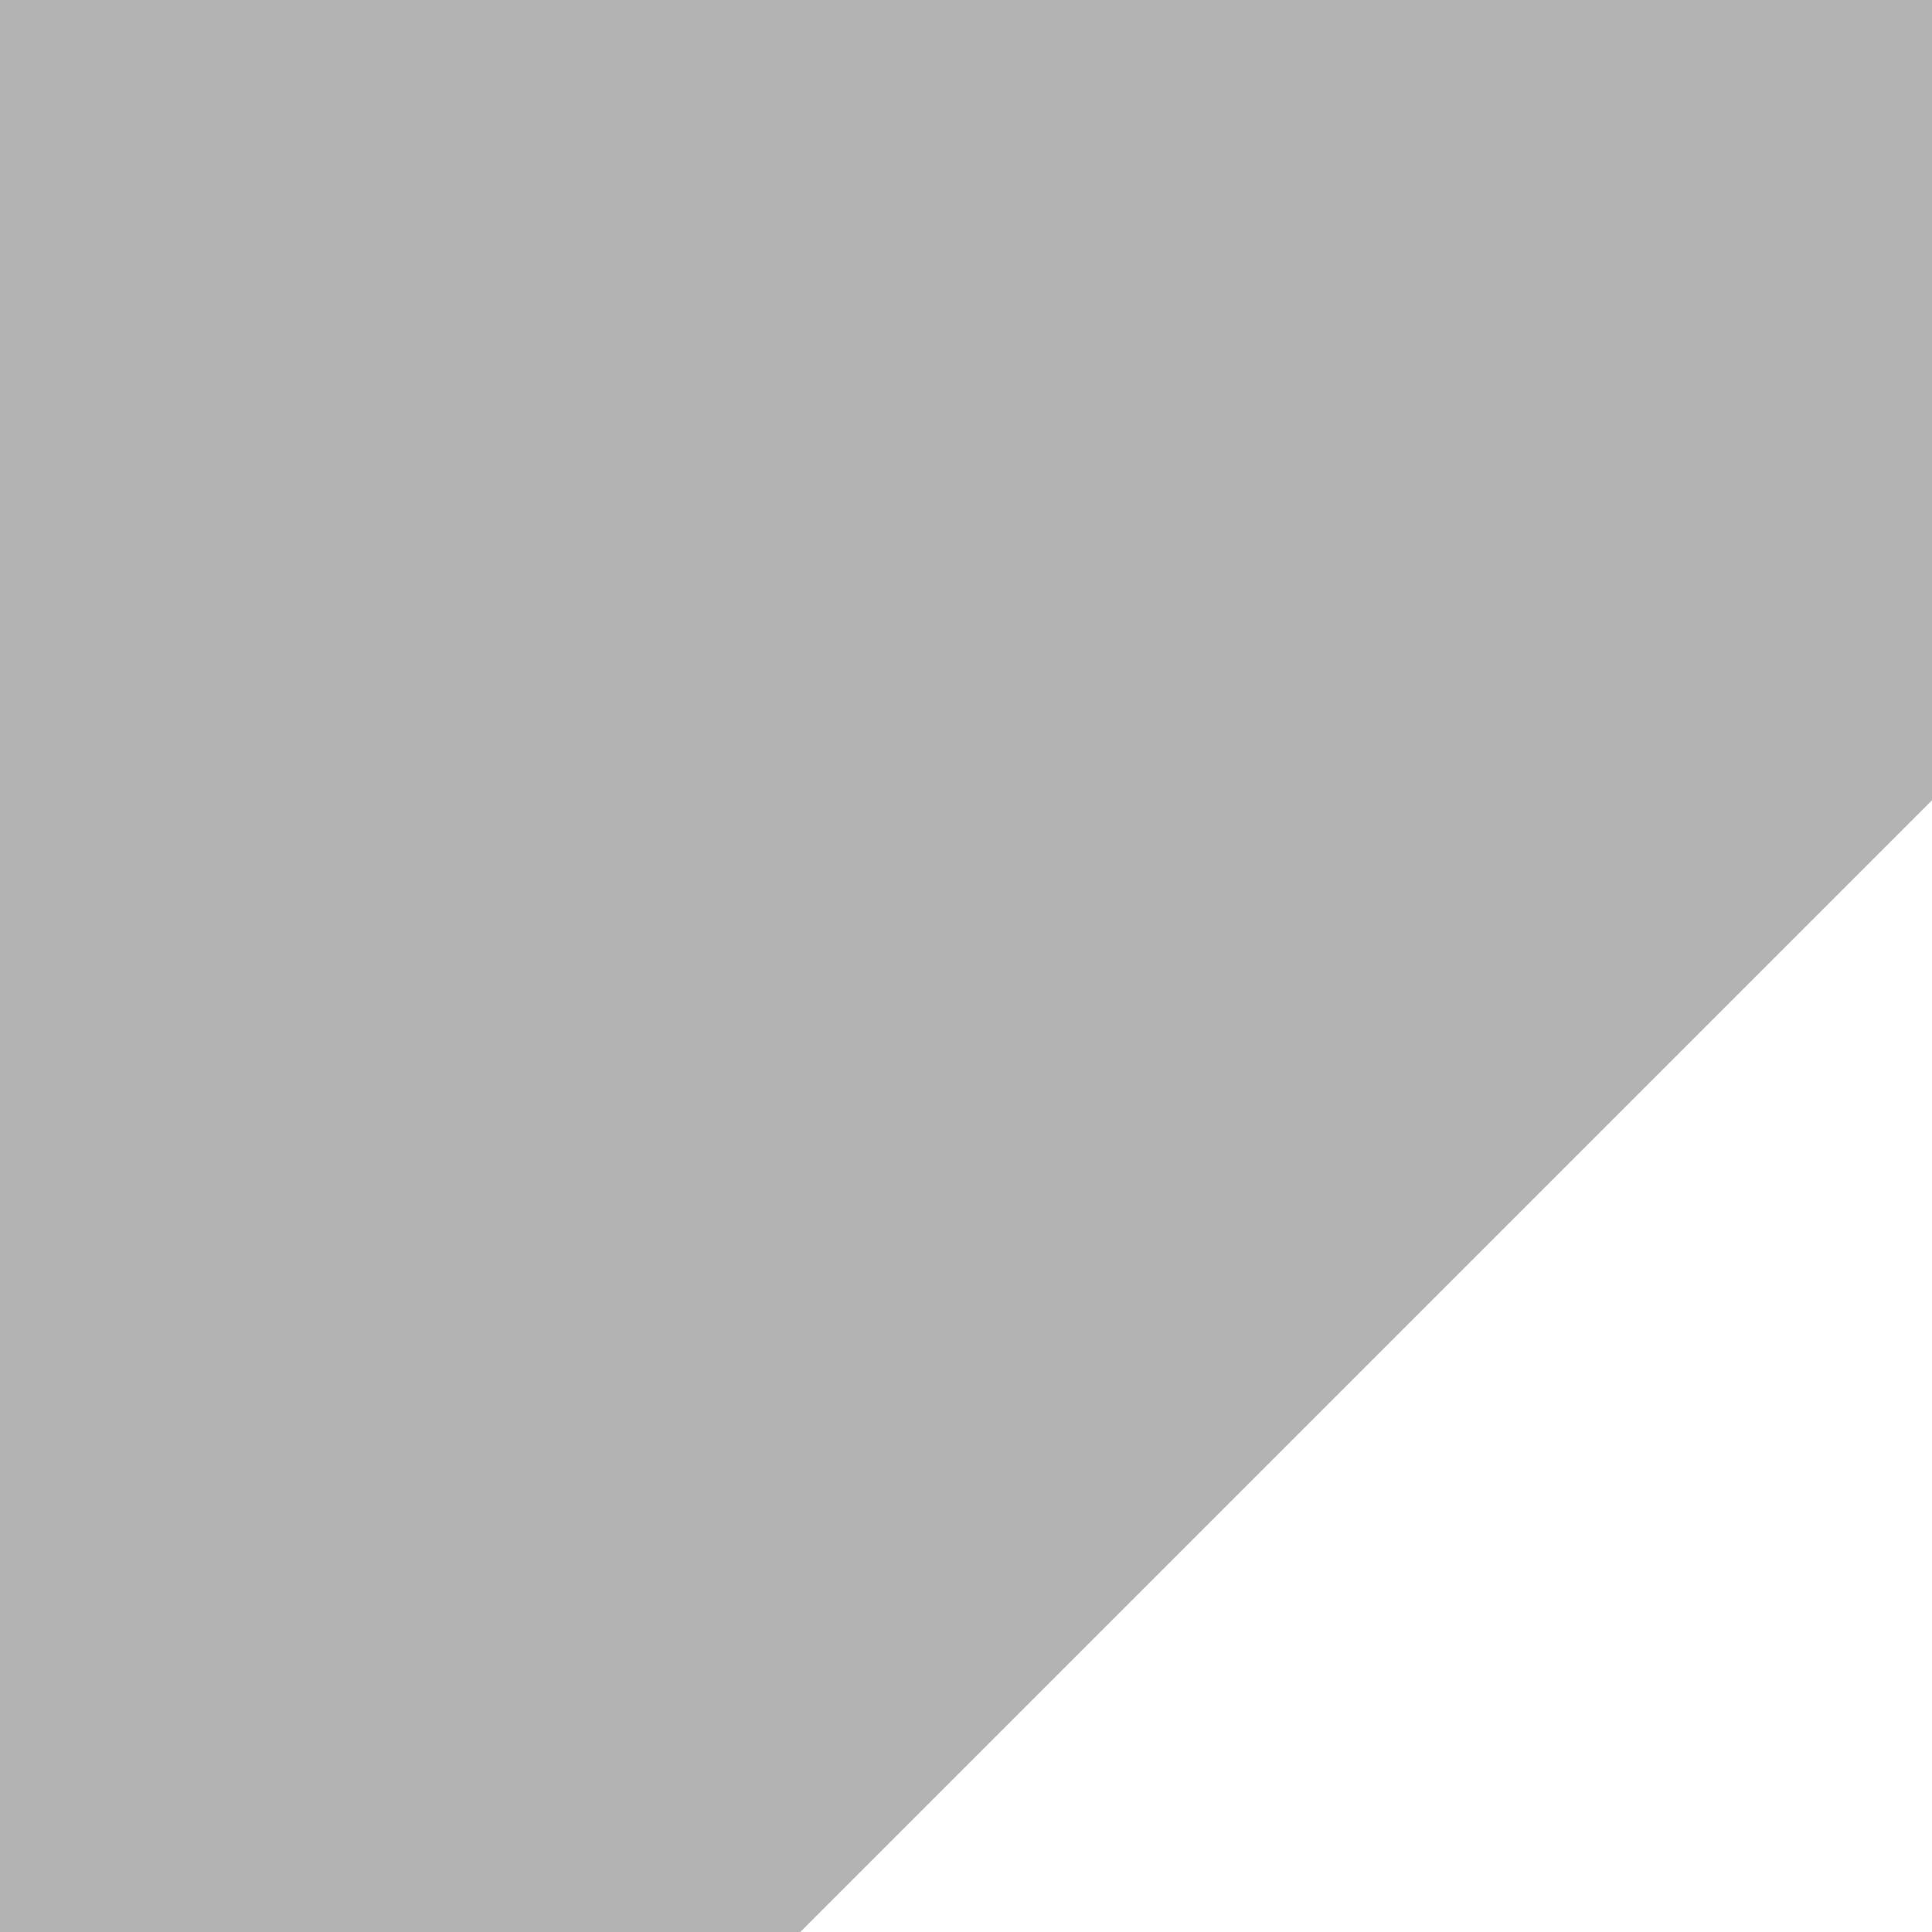
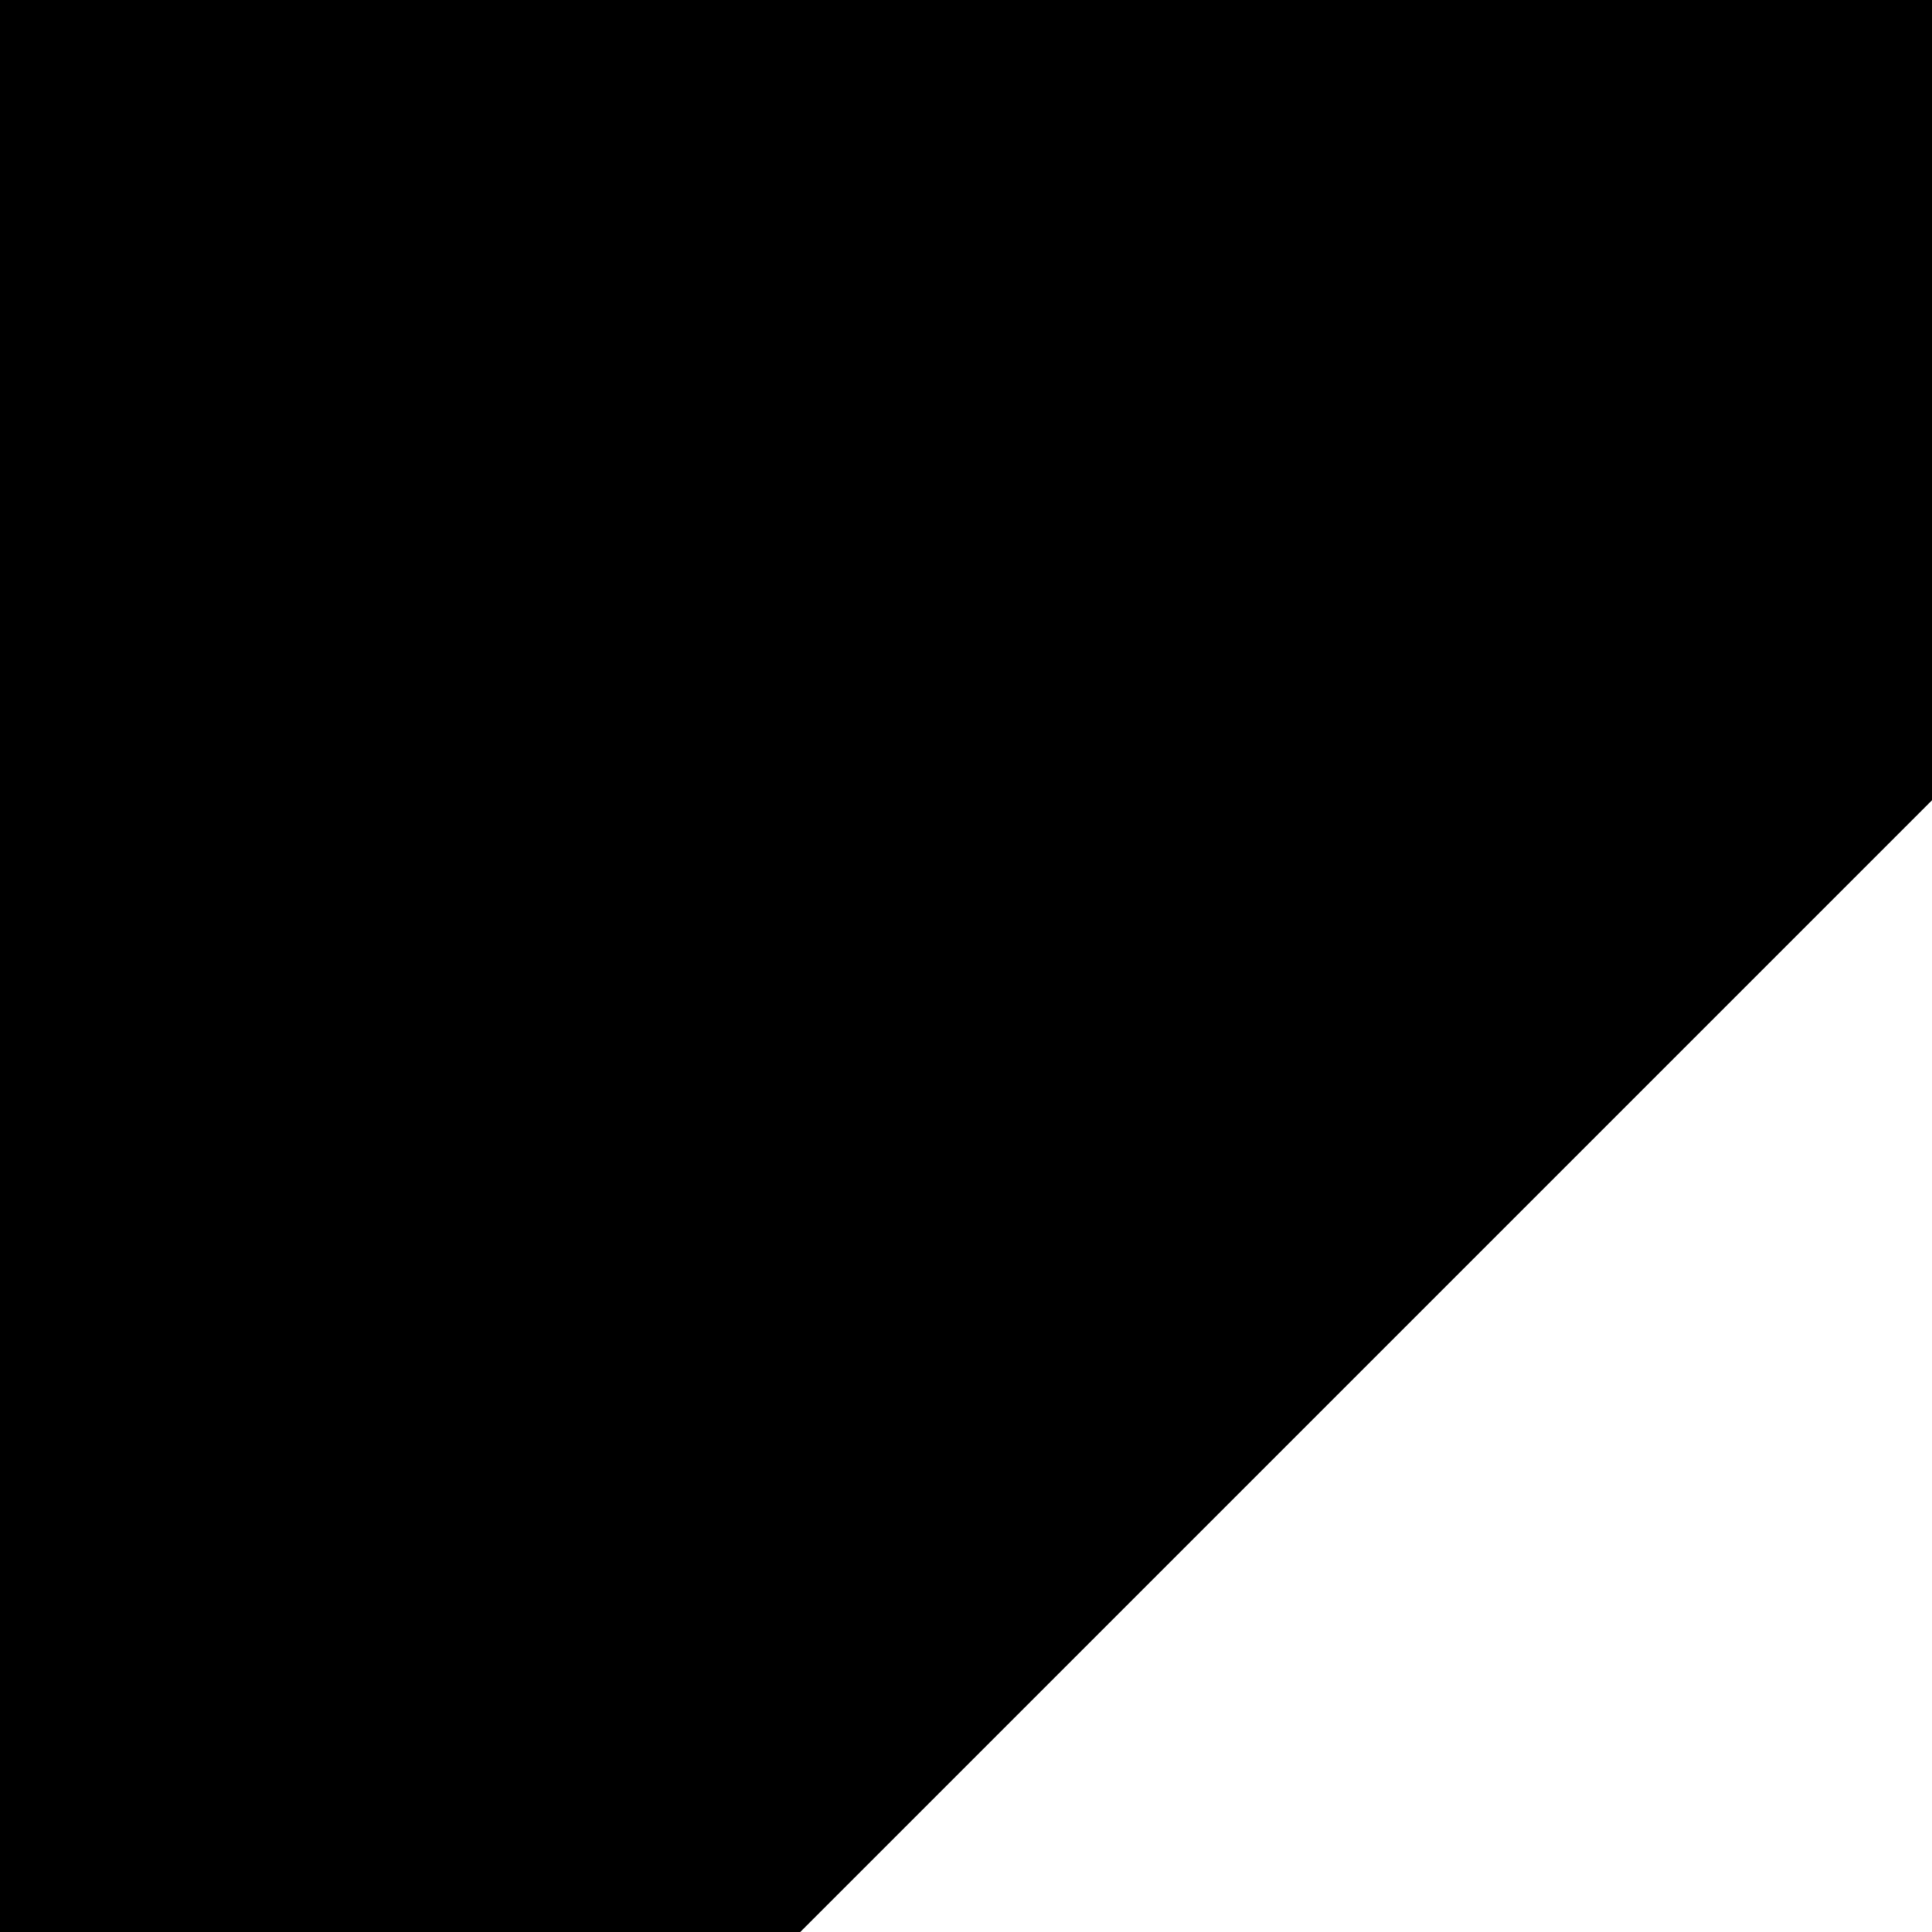
<svg xmlns="http://www.w3.org/2000/svg" width="100%" height="100%">
  <defs>
    <pattern id="pattern_KXc2j" patternUnits="userSpaceOnUse" width="3" height="3" patternTransform="rotate(45)">
      <line x1="0" y="0" x2="0" y2="3" stroke="#000000" stroke-width="2" />
    </pattern>
  </defs>
-   <rect width="100%" height="100%" fill="url(#pattern_KXc2j)" opacity="0.3" />
+   <rect width="100%" height="100%" fill="url(#pattern_KXc2j)" />
</svg>
